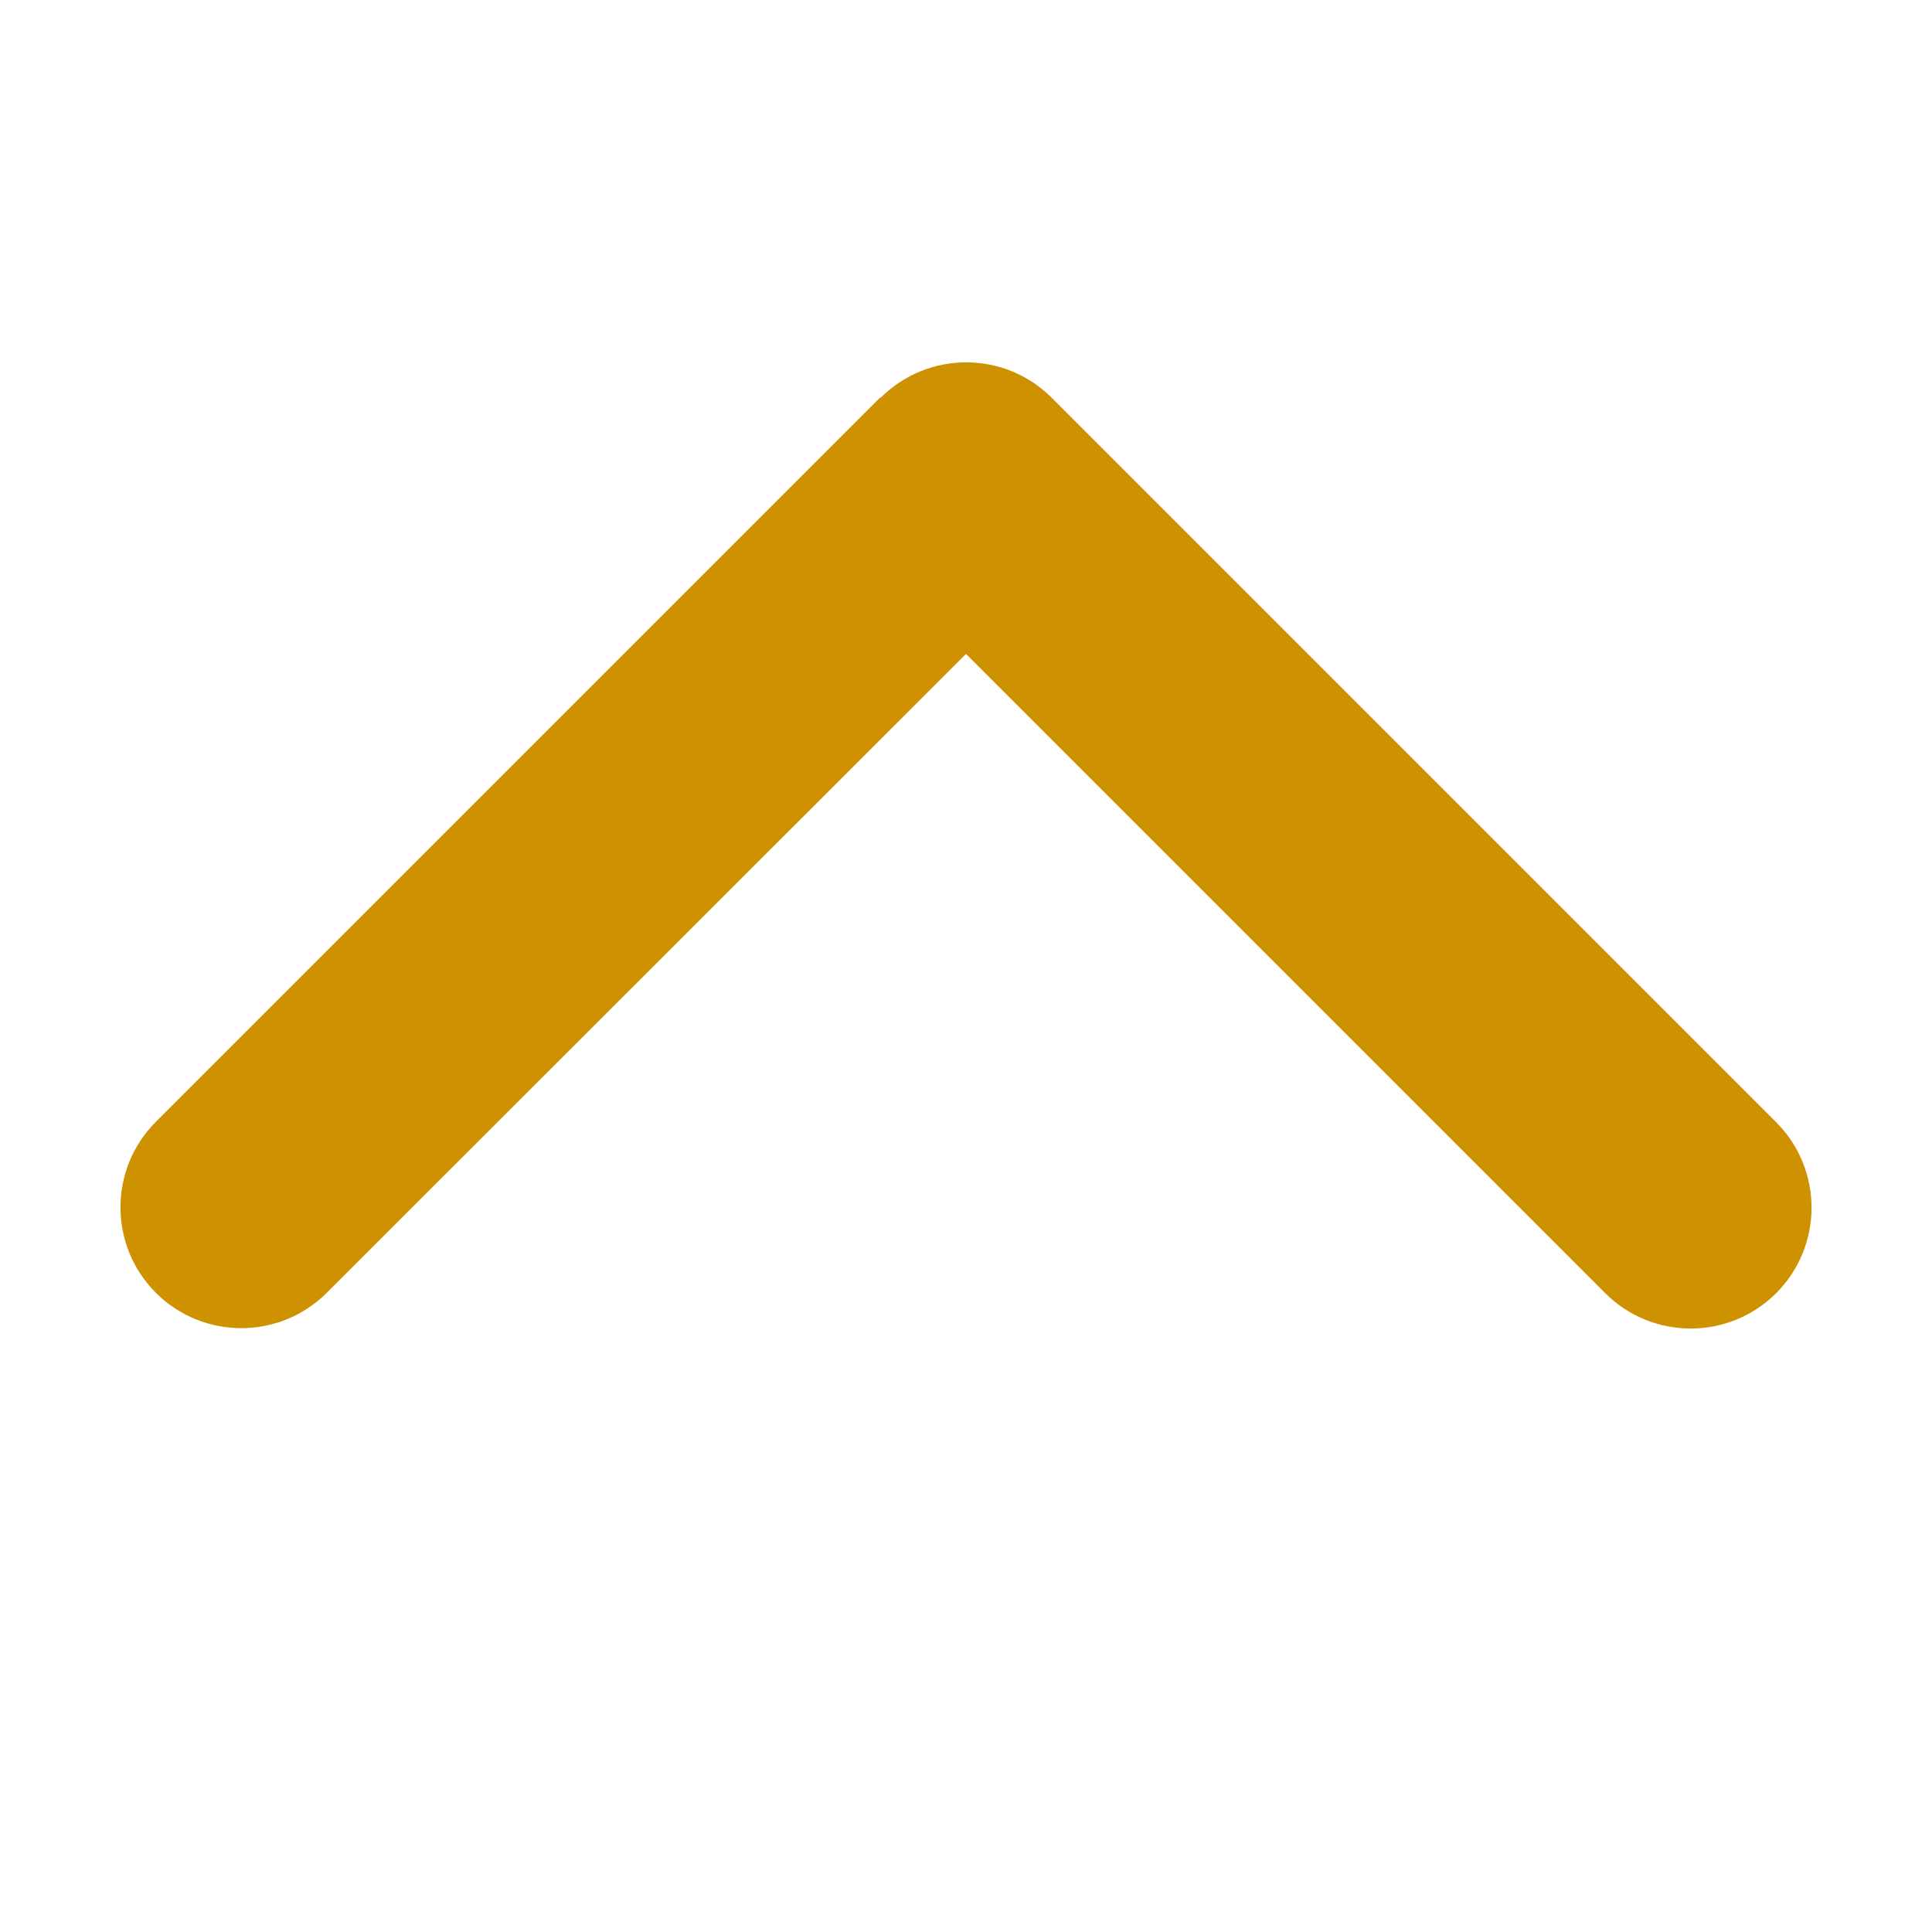
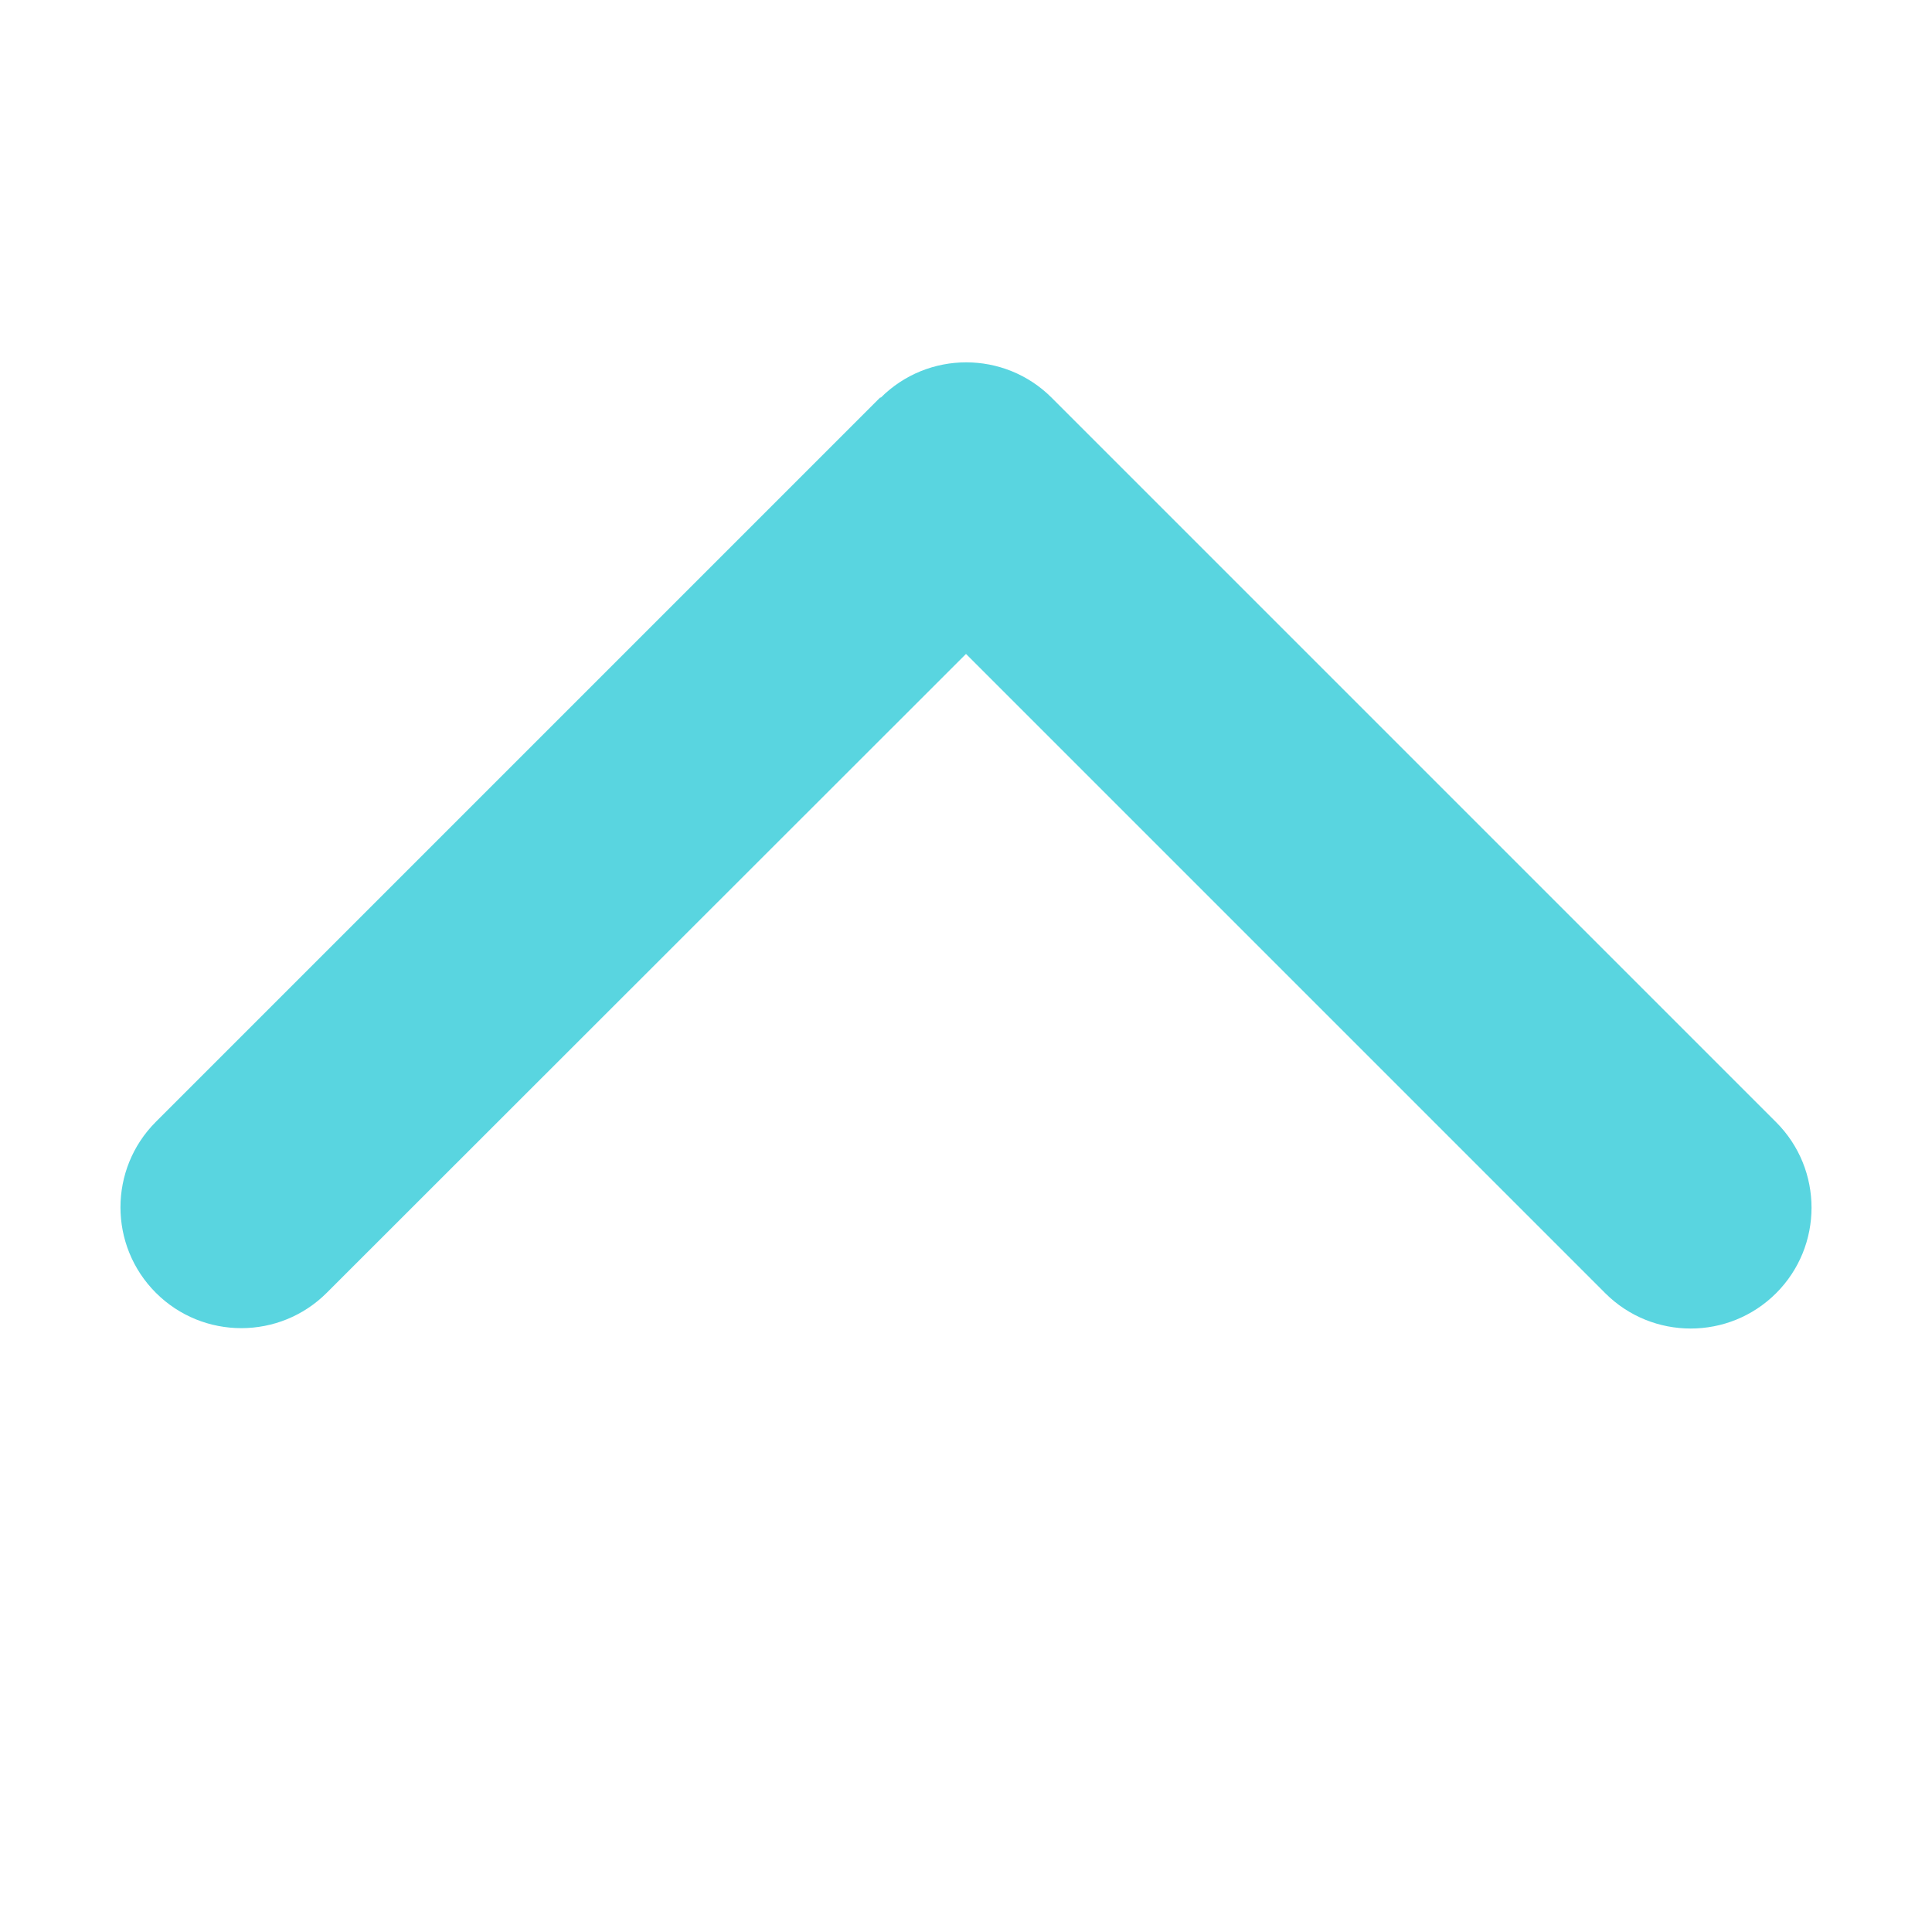
<svg xmlns="http://www.w3.org/2000/svg" viewBox="0 0 512 512">
-   <path fill="#CE9100" d="M233.4 105.4c12.5-12.5 32.8-12.5 45.3 0l192 192c12.5 12.5 12.5 32.8 0 45.3s-32.8 12.5-45.3 0L256 173.3 86.6 342.6c-12.5 12.5-32.8 12.5-45.3 0s-12.5-32.8 0-45.3l192-192z" />
+   <path fill="#59d5e0" d="M233.4 105.4c12.5-12.5 32.8-12.5 45.3 0l192 192c12.5 12.5 12.5 32.8 0 45.3s-32.8 12.5-45.3 0L256 173.3 86.6 342.6c-12.5 12.5-32.8 12.5-45.3 0s-12.5-32.8 0-45.3l192-192z" />
</svg>
